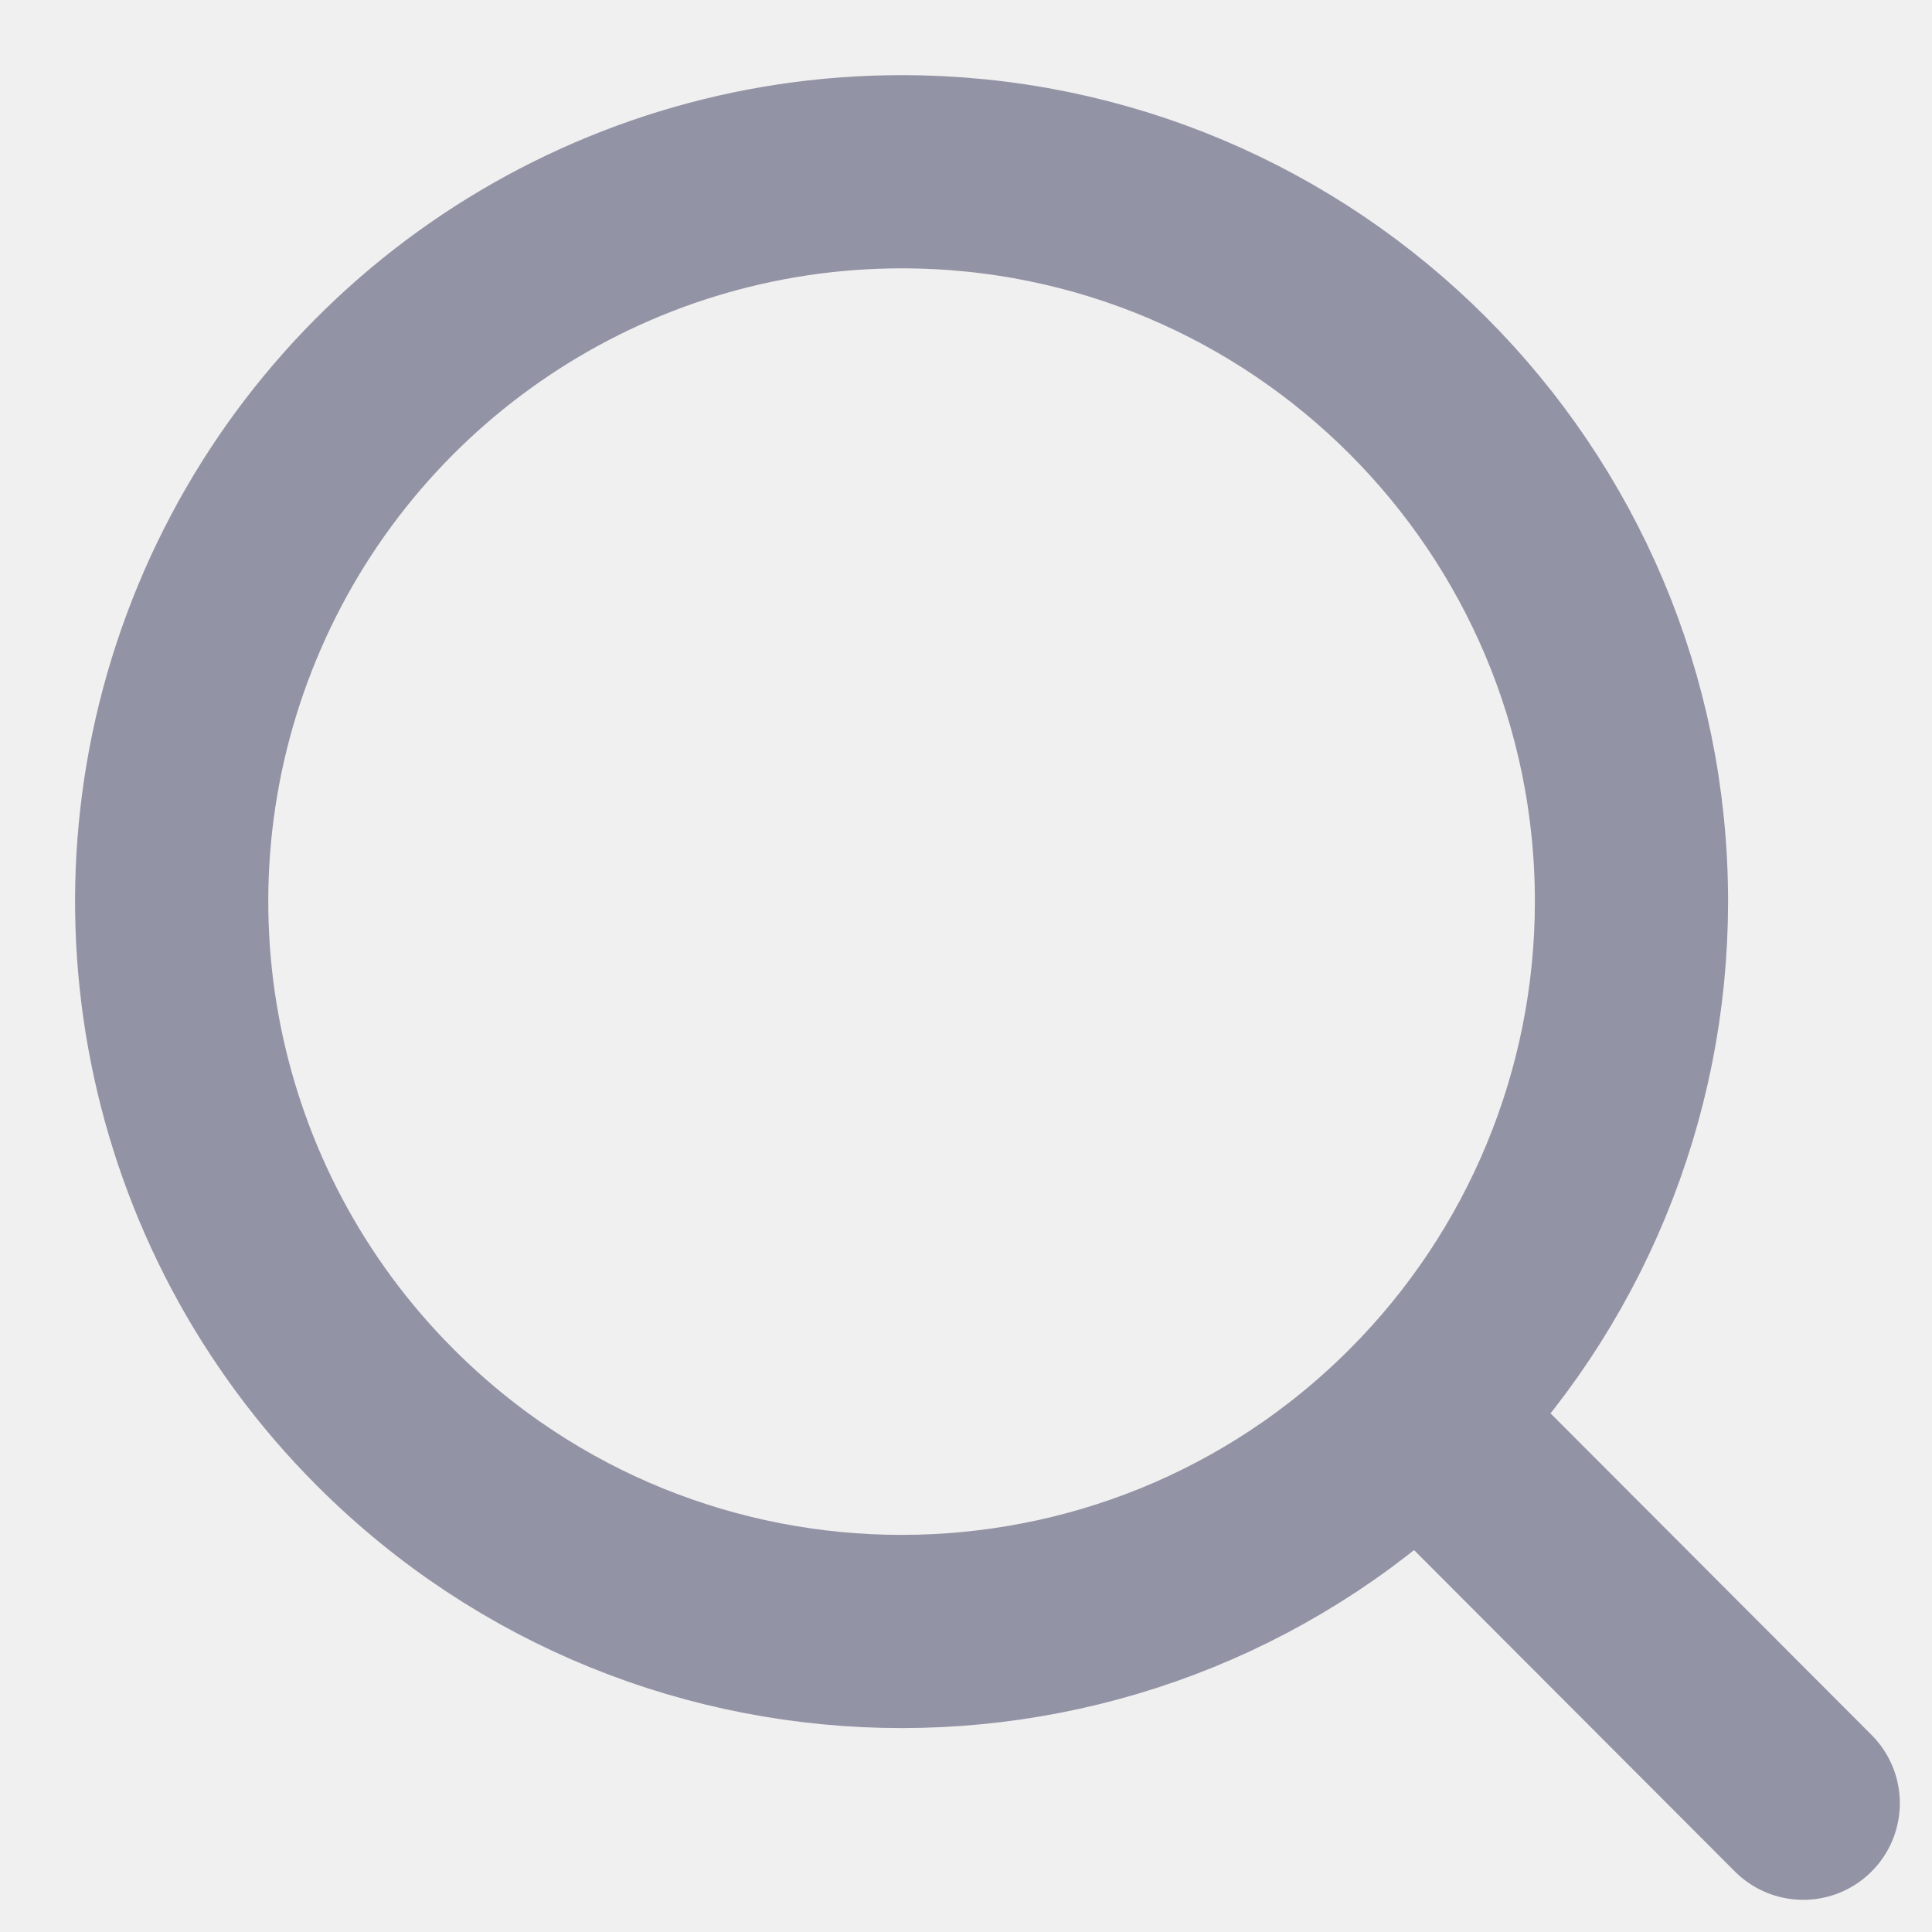
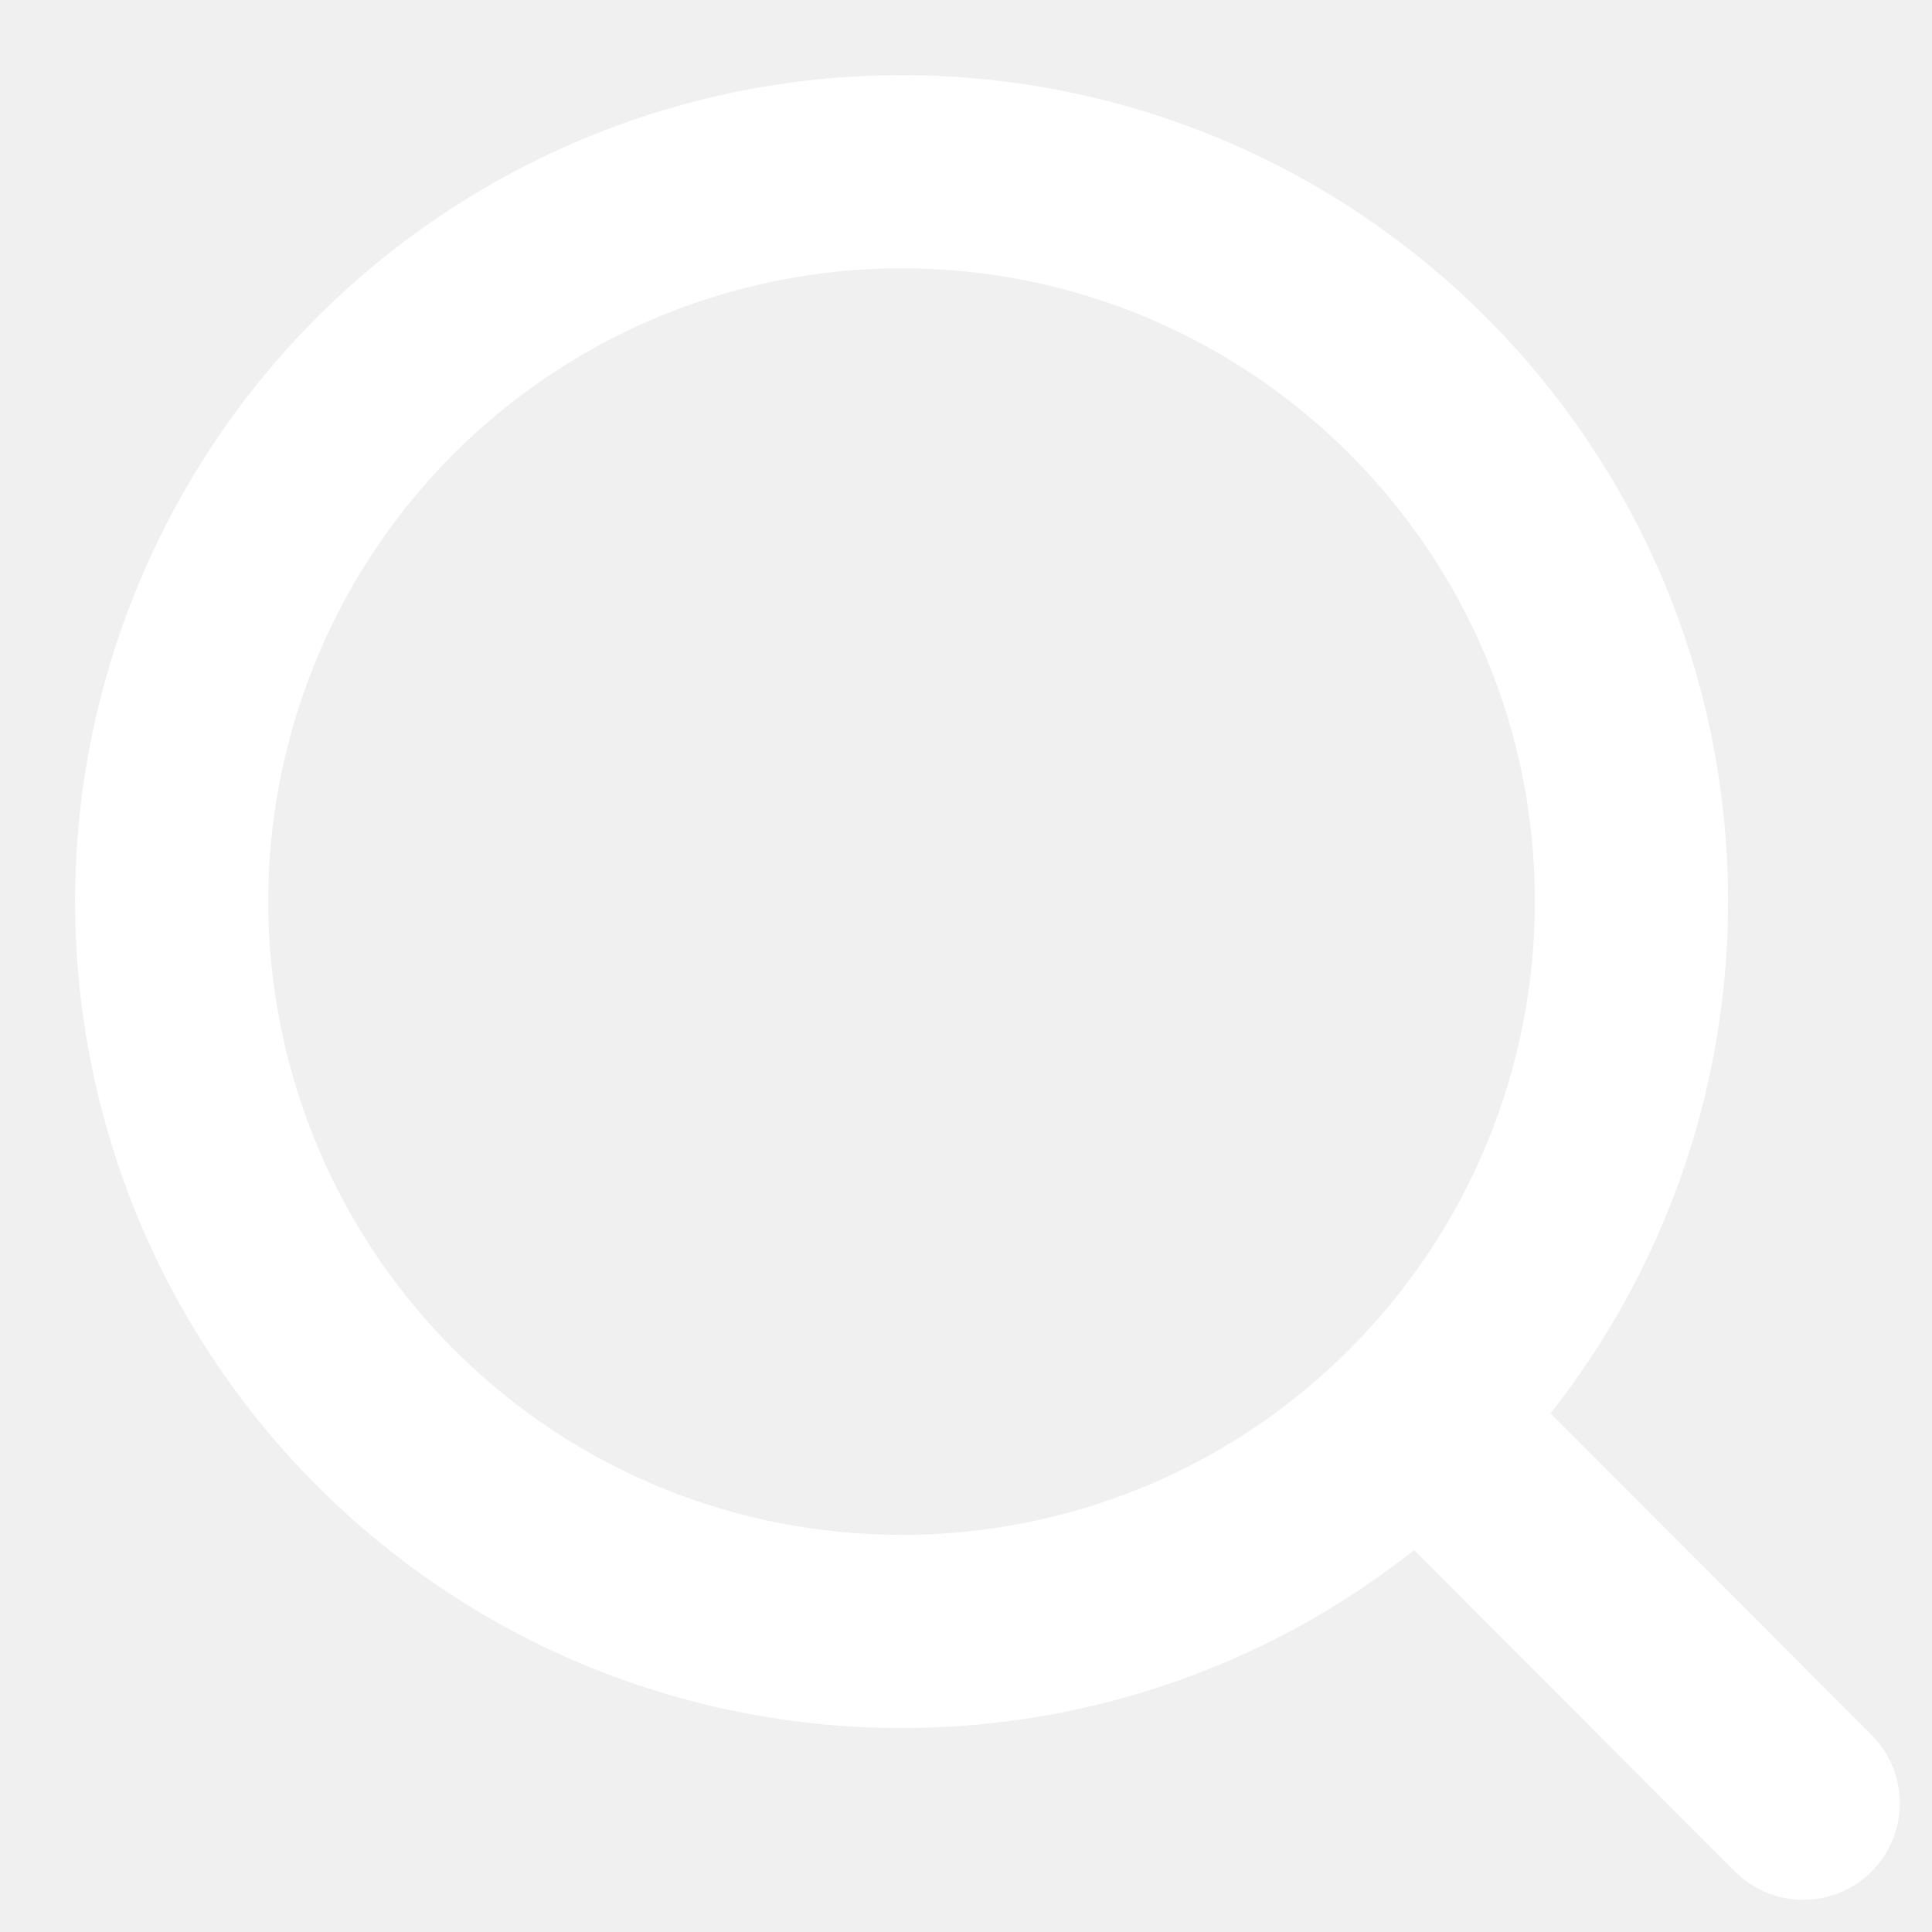
<svg xmlns="http://www.w3.org/2000/svg" width="20" height="20" fill="none">
  <g clip-path="url(#a)">
-     <path stroke="#090937" stroke-linecap="round" stroke-opacity=".4" stroke-width="2" d="m18.667 18.667-3.988-3.995m2.21-5.339a7.555 7.555 0 0 1-2.213 5.343 7.555 7.555 0 0 1-10.685 0A7.555 7.555 0 0 1 9.333 1.778a7.555 7.555 0 0 1 7.556 7.556v0Z" />
+     <path stroke="#fff" stroke-linecap="round" stroke-width="2" d="m18.667 18.667-3.988-3.995m2.21-5.339a7.555 7.555 0 0 1-2.213 5.343 7.555 7.555 0 0 1-10.685 0A7.555 7.555 0 0 1 9.333 1.778a7.555 7.555 0 0 1 7.556 7.556v0Z" />
  </g>
  <defs>
    <clipPath id="a">
      <path fill="#fff" d="M0 0h20v20H0z" />
    </clipPath>
  </defs>
</svg>
